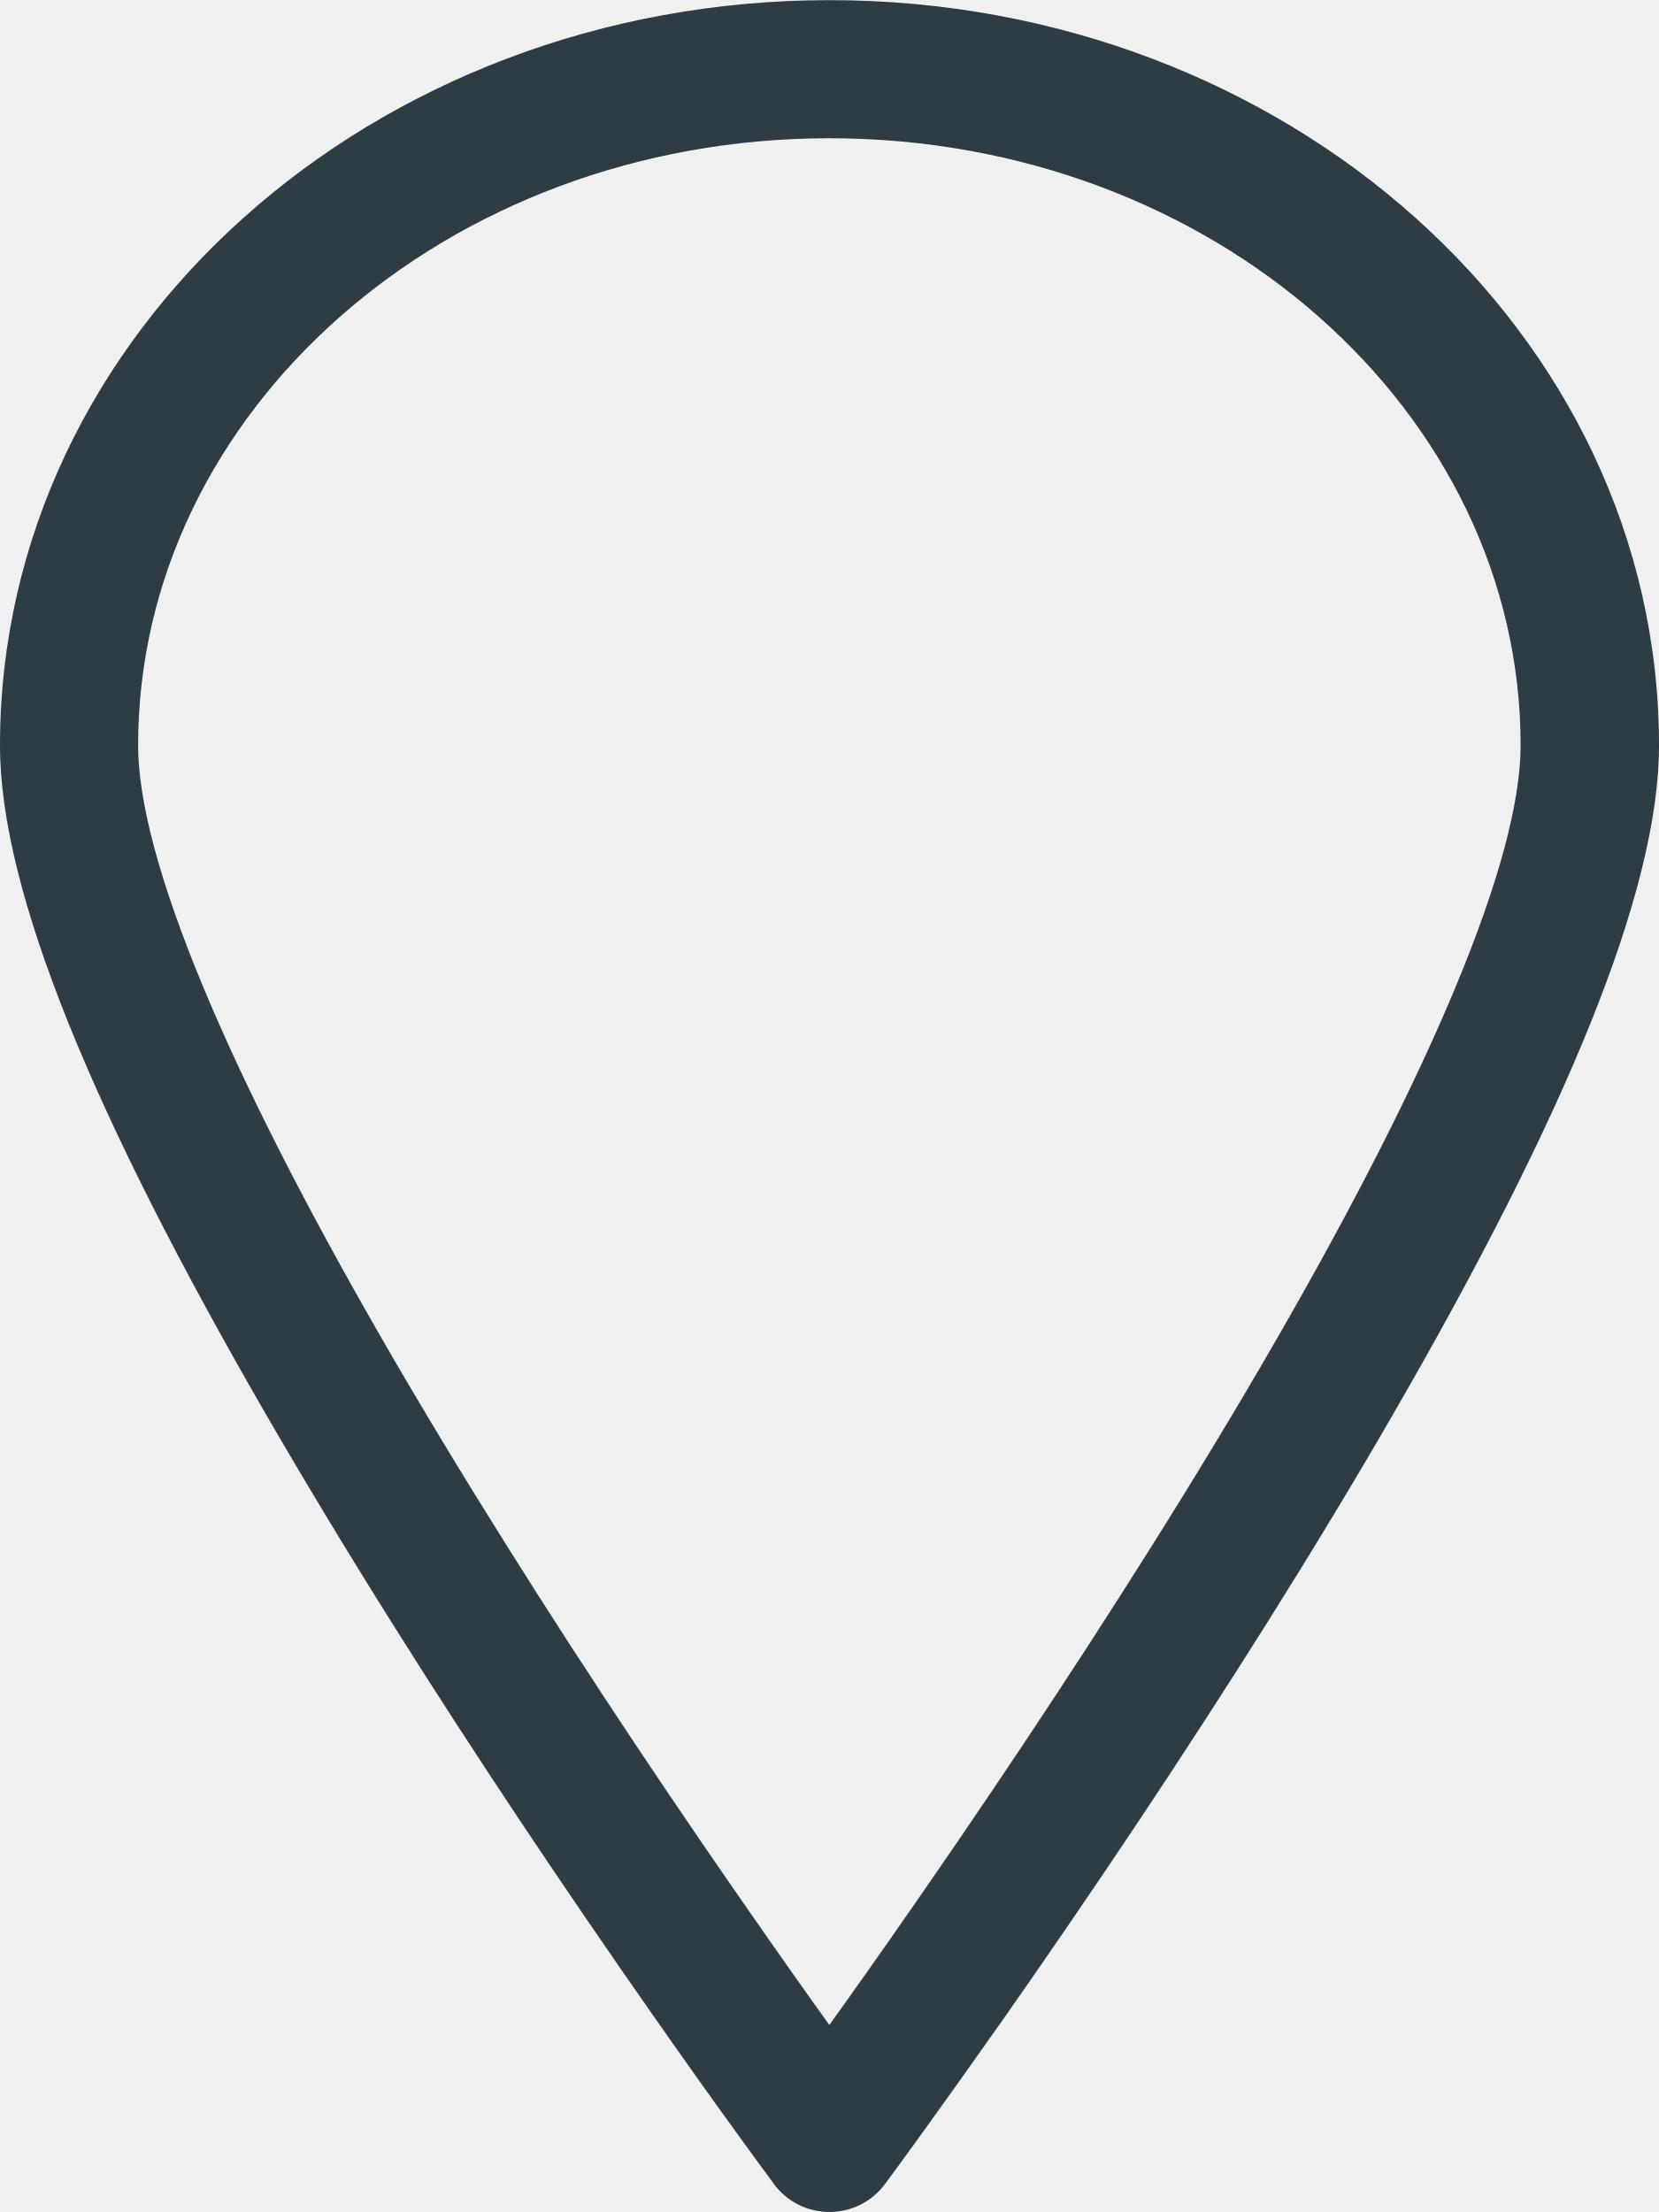
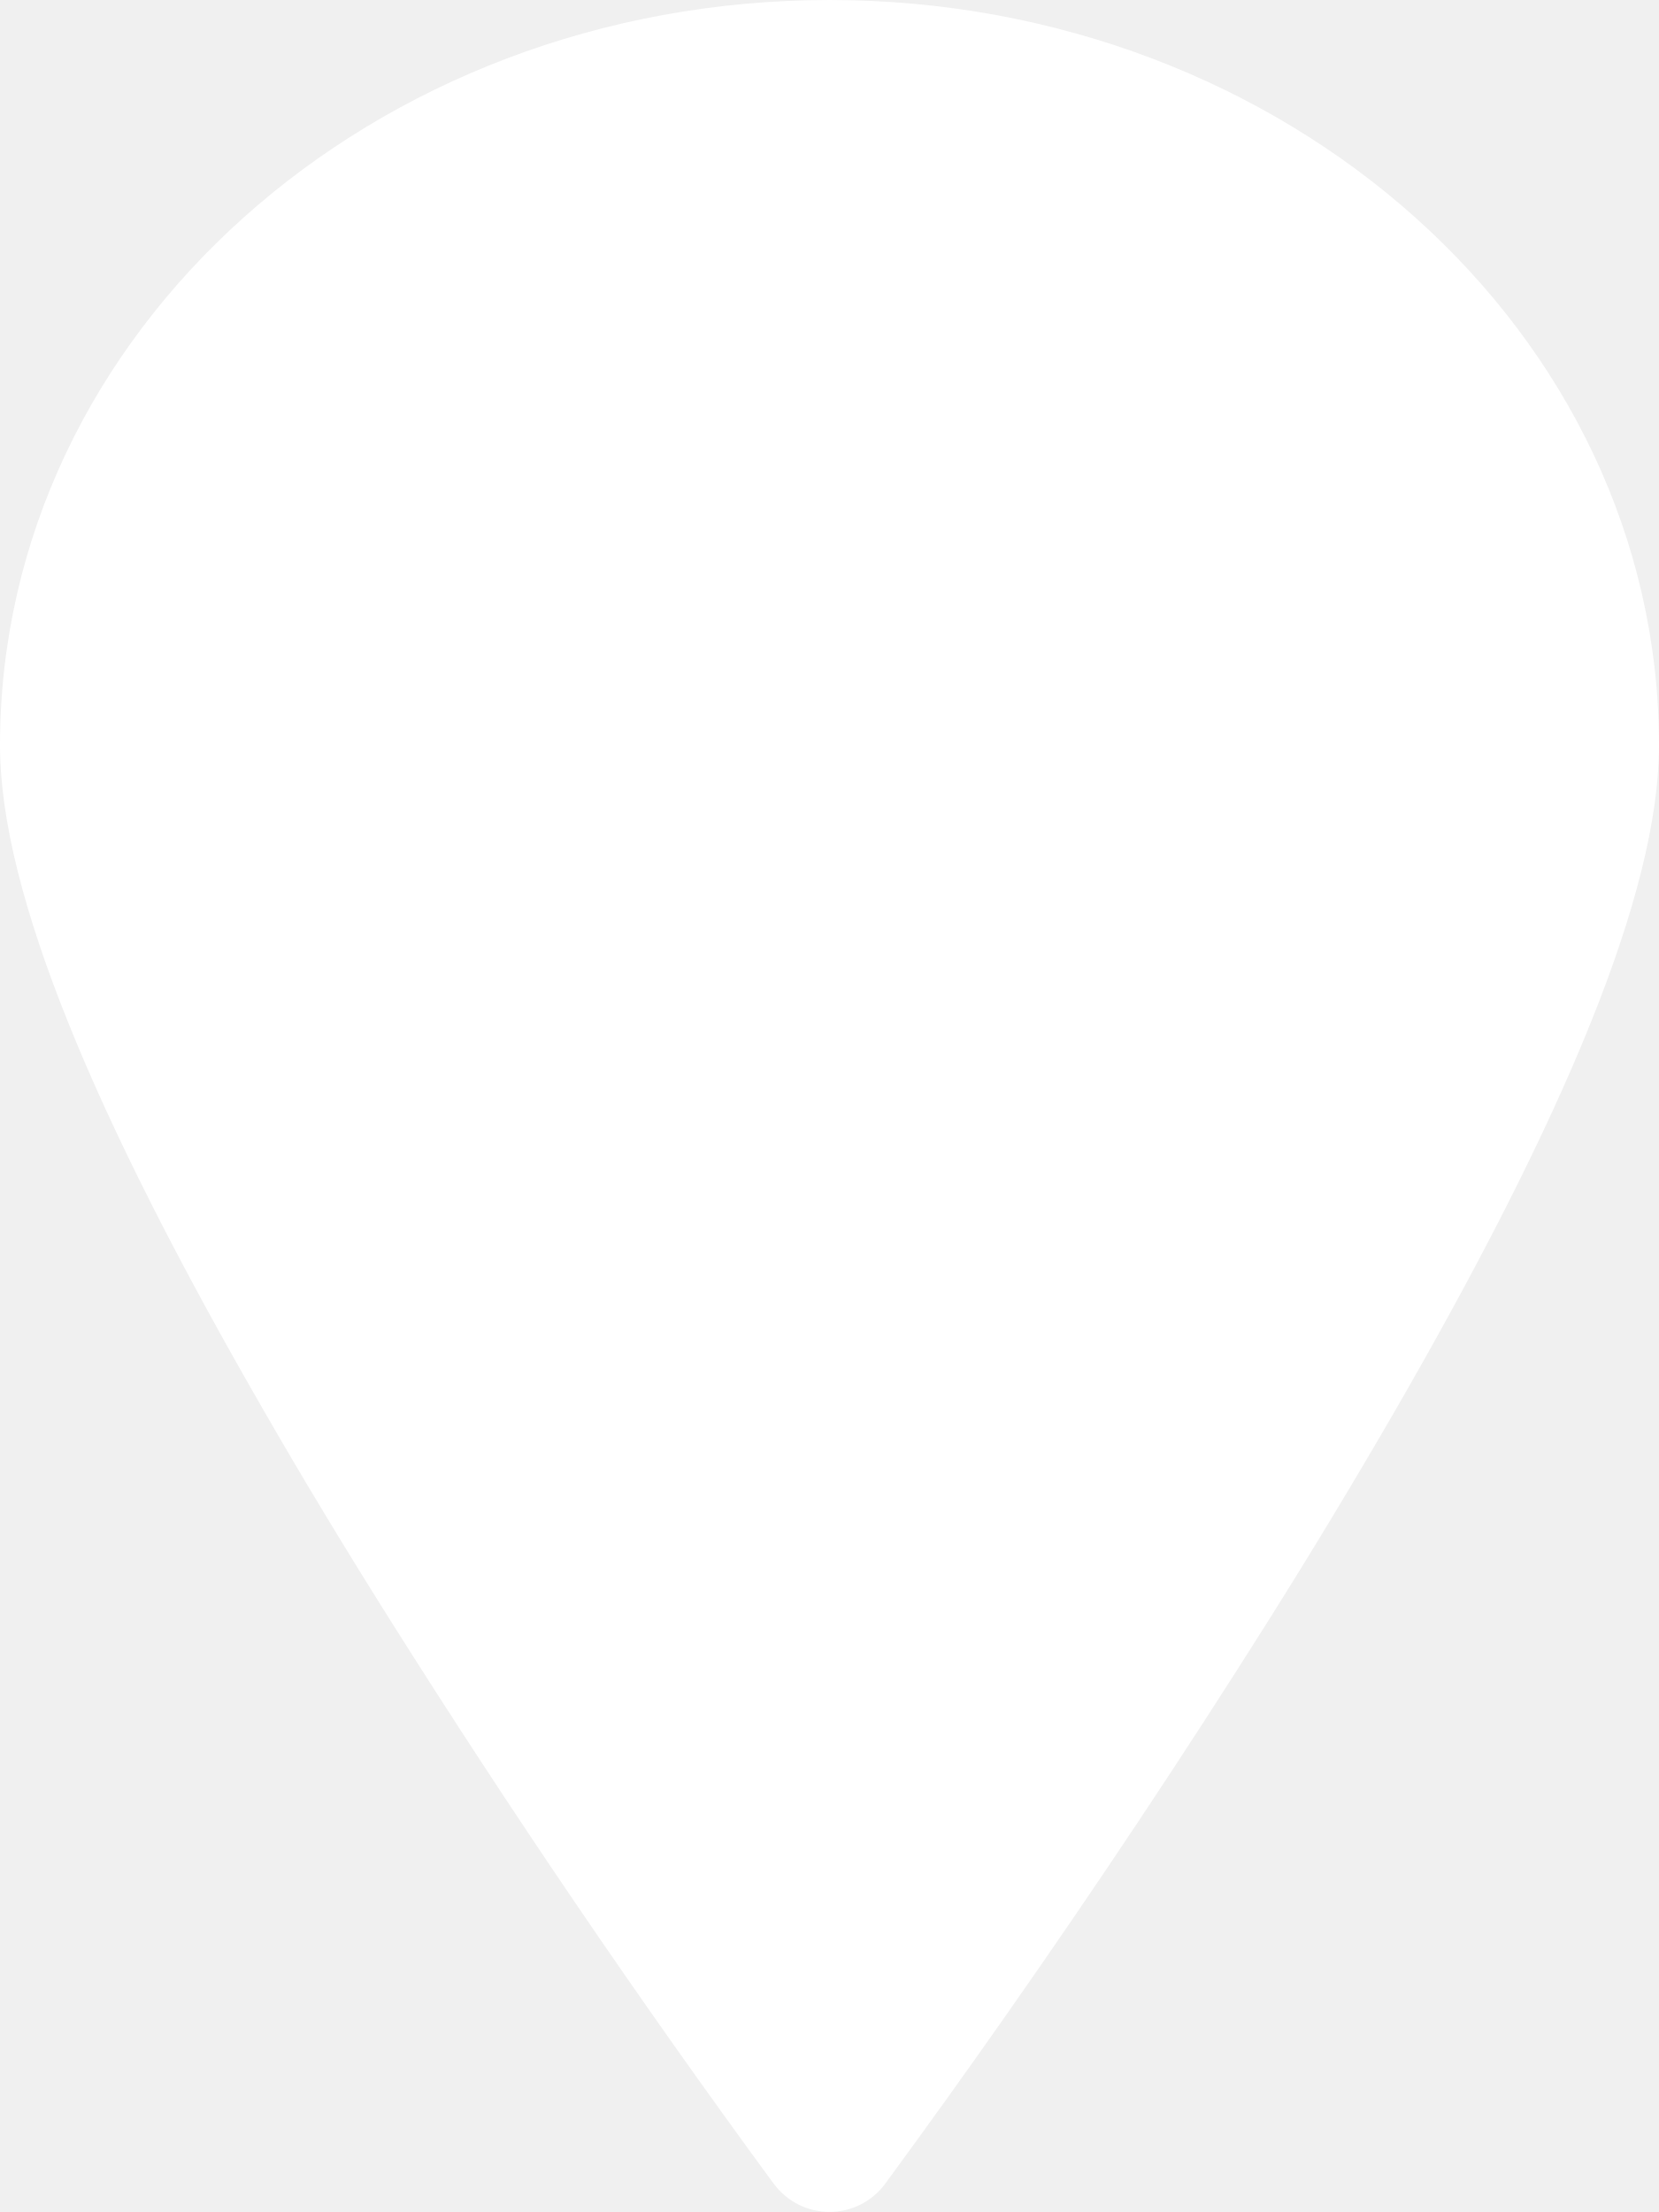
- <svg xmlns="http://www.w3.org/2000/svg" height="16" viewBox="0 0 12 16" width="12">
-   <path d="m8.401 15.202c-.042-.056-.121-.164-.233-.319-.186-.258-.394-.549-.618-.87-.64-.914-1.28-1.87-1.877-2.821-.321-.511-.621-1.007-.896-1.483-1.131-1.961-1.778-3.491-1.778-4.318 0-2.411 2.226-4.391 5-4.391 2.774 0 5 1.98 5 4.391 0 .828-.646 2.357-1.778 4.318-.275.477-.575.973-.896 1.483-.597.95-1.237 1.906-1.877 2.821-.224.32-.432.612-.618.87-.112.154-.191.262-.233.319zm-.803.596c.2.269.603.269.803 0 .044-.059.126-.171.24-.328.189-.262.4-.558.628-.882.649-.927 1.298-1.897 1.904-2.862.327-.521.633-1.027.915-1.516 1.221-2.116 1.912-3.751 1.912-4.818 0-2.991-2.699-5.391-6-5.391-3.302 0-6 2.4-6 5.391 0 1.068.691 2.702 1.912 4.818.282.488.588.995.915 1.516.606.966 1.255 1.935 1.904 2.862.227.324.438.621.628.882.114.158.196.269.24.328z" fill="#2e3c43" transform="translate(-2)" />
+ <svg xmlns="http://www.w3.org/2000/svg" width="12" height="16">
+   <path d="M5.599 15.798a.5.5 0 0 0 .802 0 69.198 69.198 0 0 0 .868-1.21 69.4 69.4 0 0 0 1.904-2.863 47.35 47.35 0 0 0 .915-1.516C11.31 8.093 12 6.46 12 5.391 12 2.4 9.301 0 6 0 2.698 0 0 2.4 0 5.391 0 6.46.69 8.093 1.912 10.21c.281.489.587.995.915 1.516a69.4 69.4 0 0 0 2.772 4.073z" fill="#FFF" fill-rule="nonzero" />
</svg>
